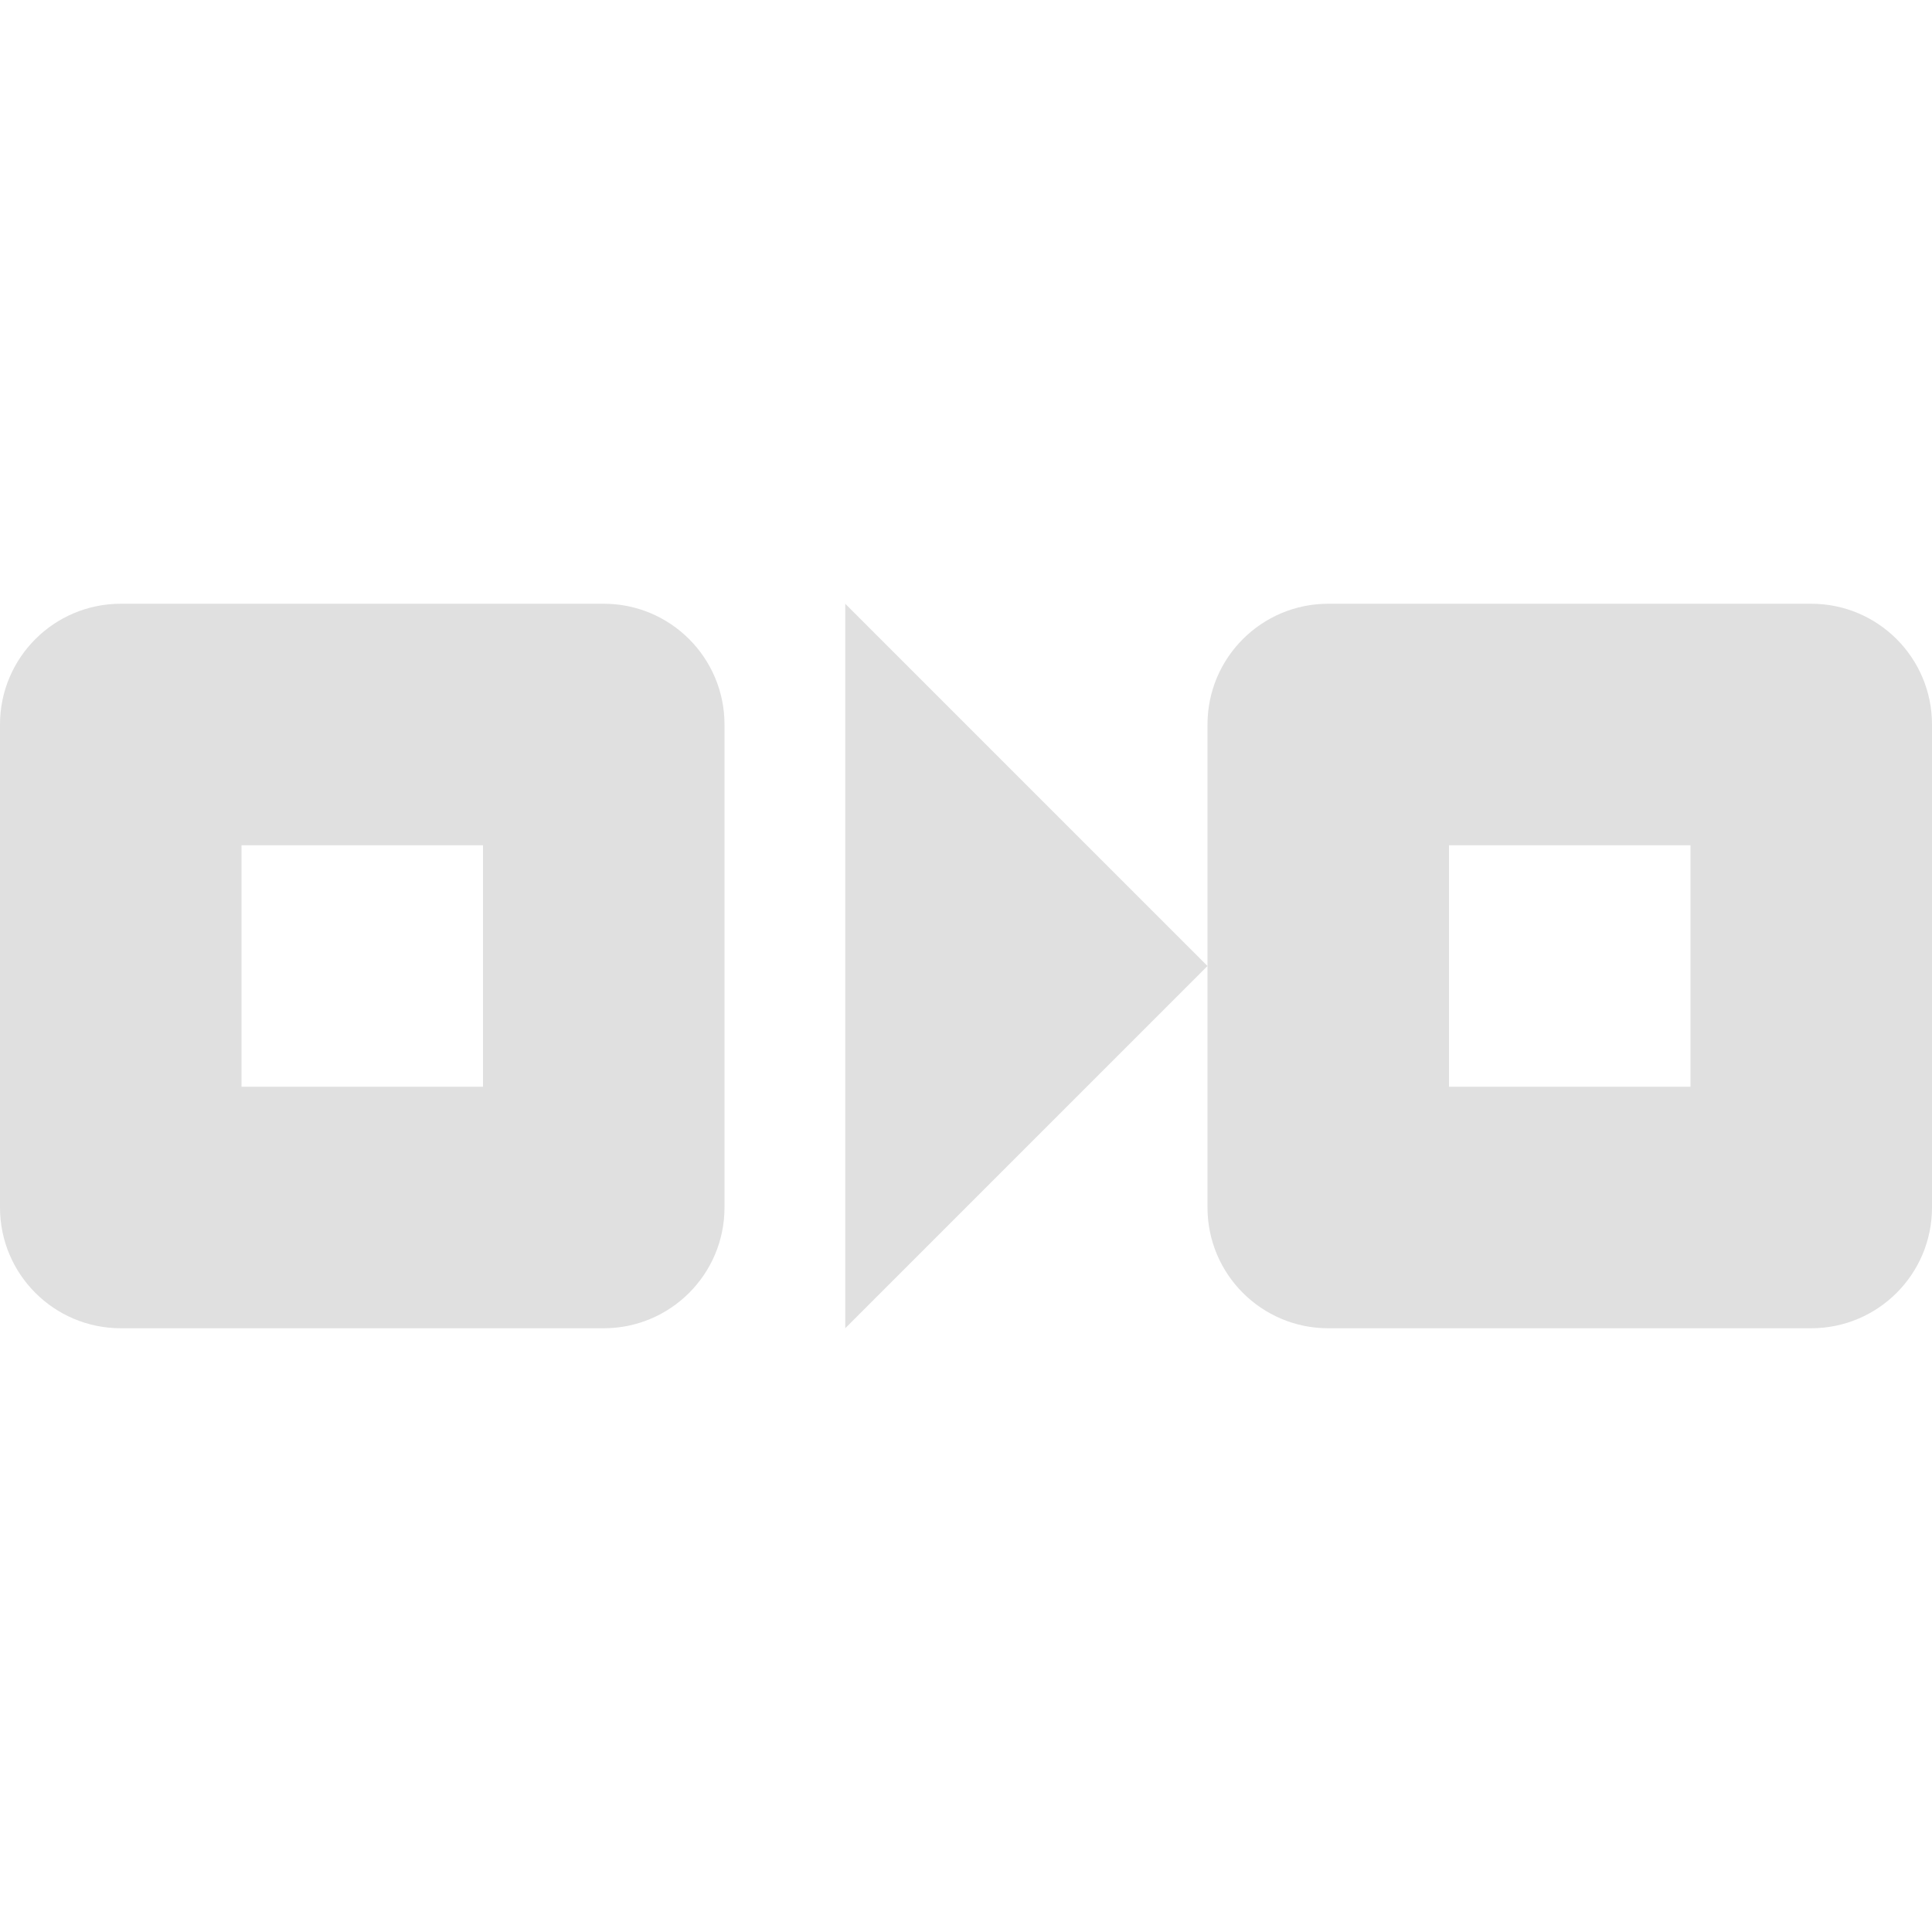
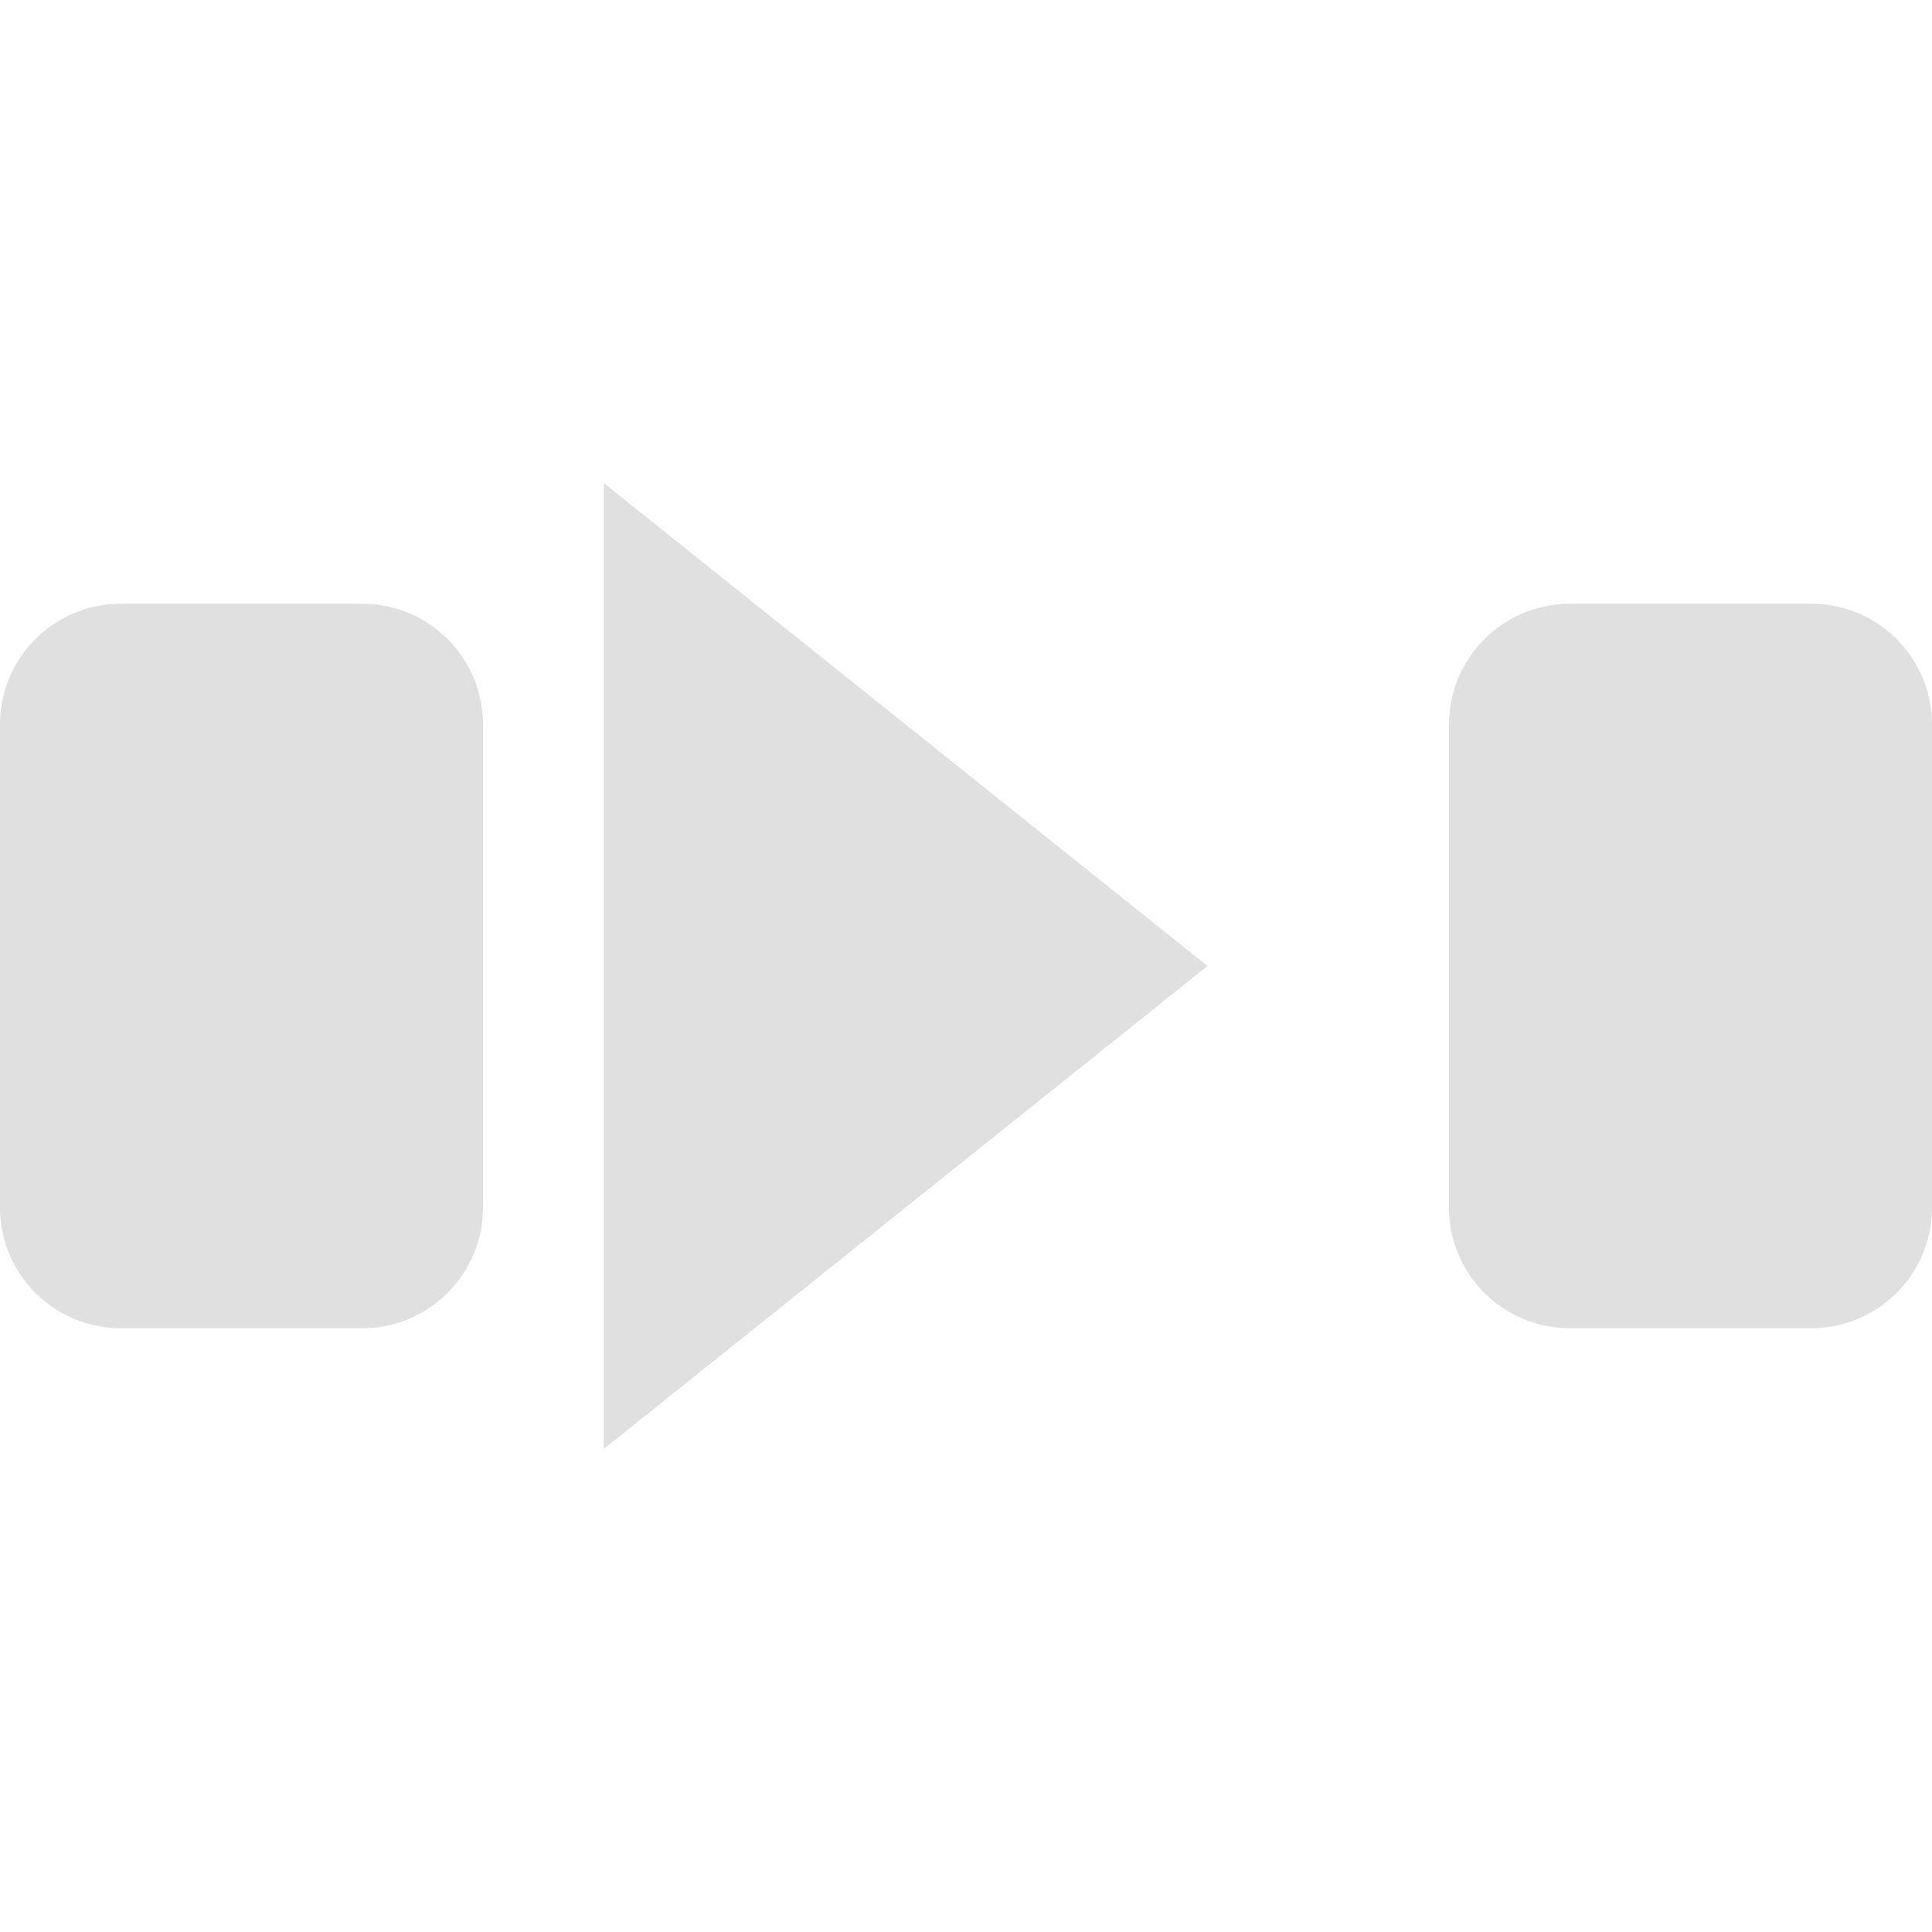
<svg xmlns="http://www.w3.org/2000/svg" width="16" height="16" viewBox="0 0 16 16">
-   <path fill-rule="evenodd" fill="#e0e0e0" d="M1 5h4a1 1 0 0 1 1 1v4a1 1 0 0 1 -1 1h-4a1 1 0 0 1 -1 -1v-4a1 1 0 0 1 1 -1zM2 7h2v2h-2z" />
-   <path fill="#e0e0e0" d="M7 5L10 8L7 11z" />
-   <path fill-rule="evenodd" fill="#e0e0e0" d="M11 5h4a1 1 0 0 1 1 1v4a1 1 0 0 1 -1 1h-4a1 1 0 0 1 -1 -1v-4a1 1 0 0 1 1 -1zM12 7h2v2h-2z" />
+   <rect x="0" y="5" width="4" height="6" rx="1" fill="#e0e0e0" />
+   <path fill="#e0e0e0" d="M5 4L10 8L5 12z" />
+   <rect x="12" y="5" width="4" height="6" rx="1" fill="#e0e0e0" />
</svg>
